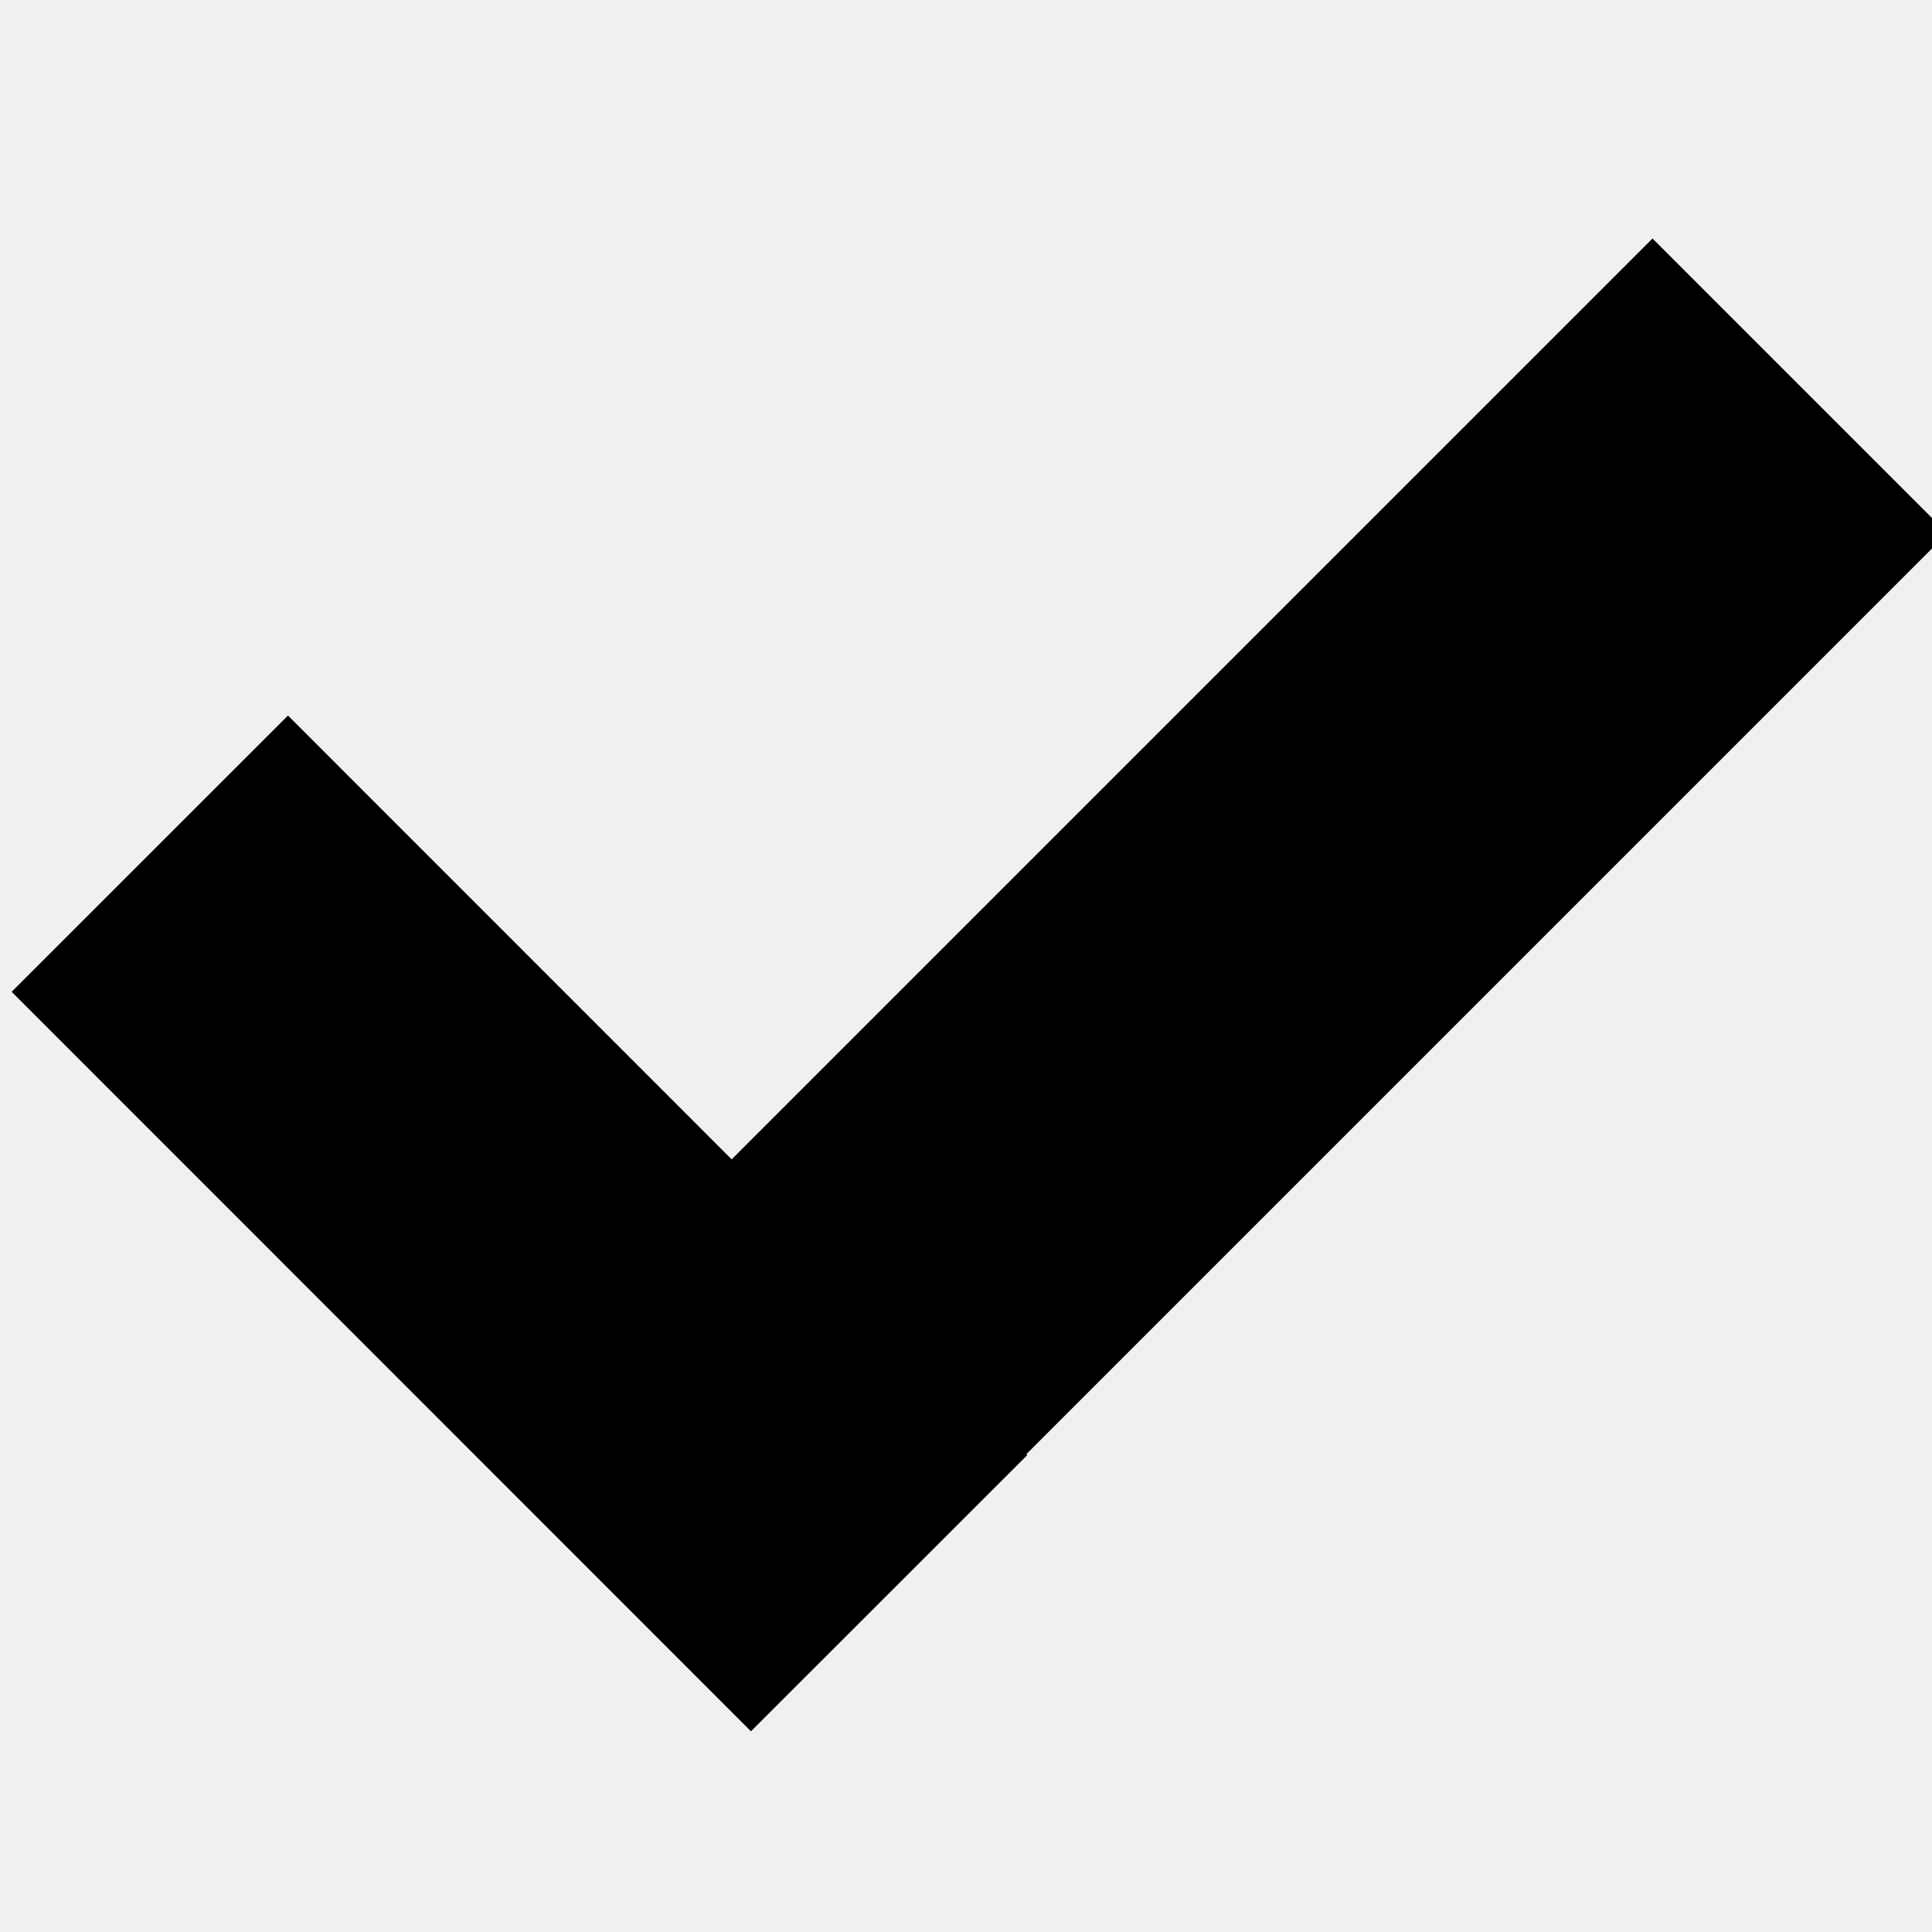
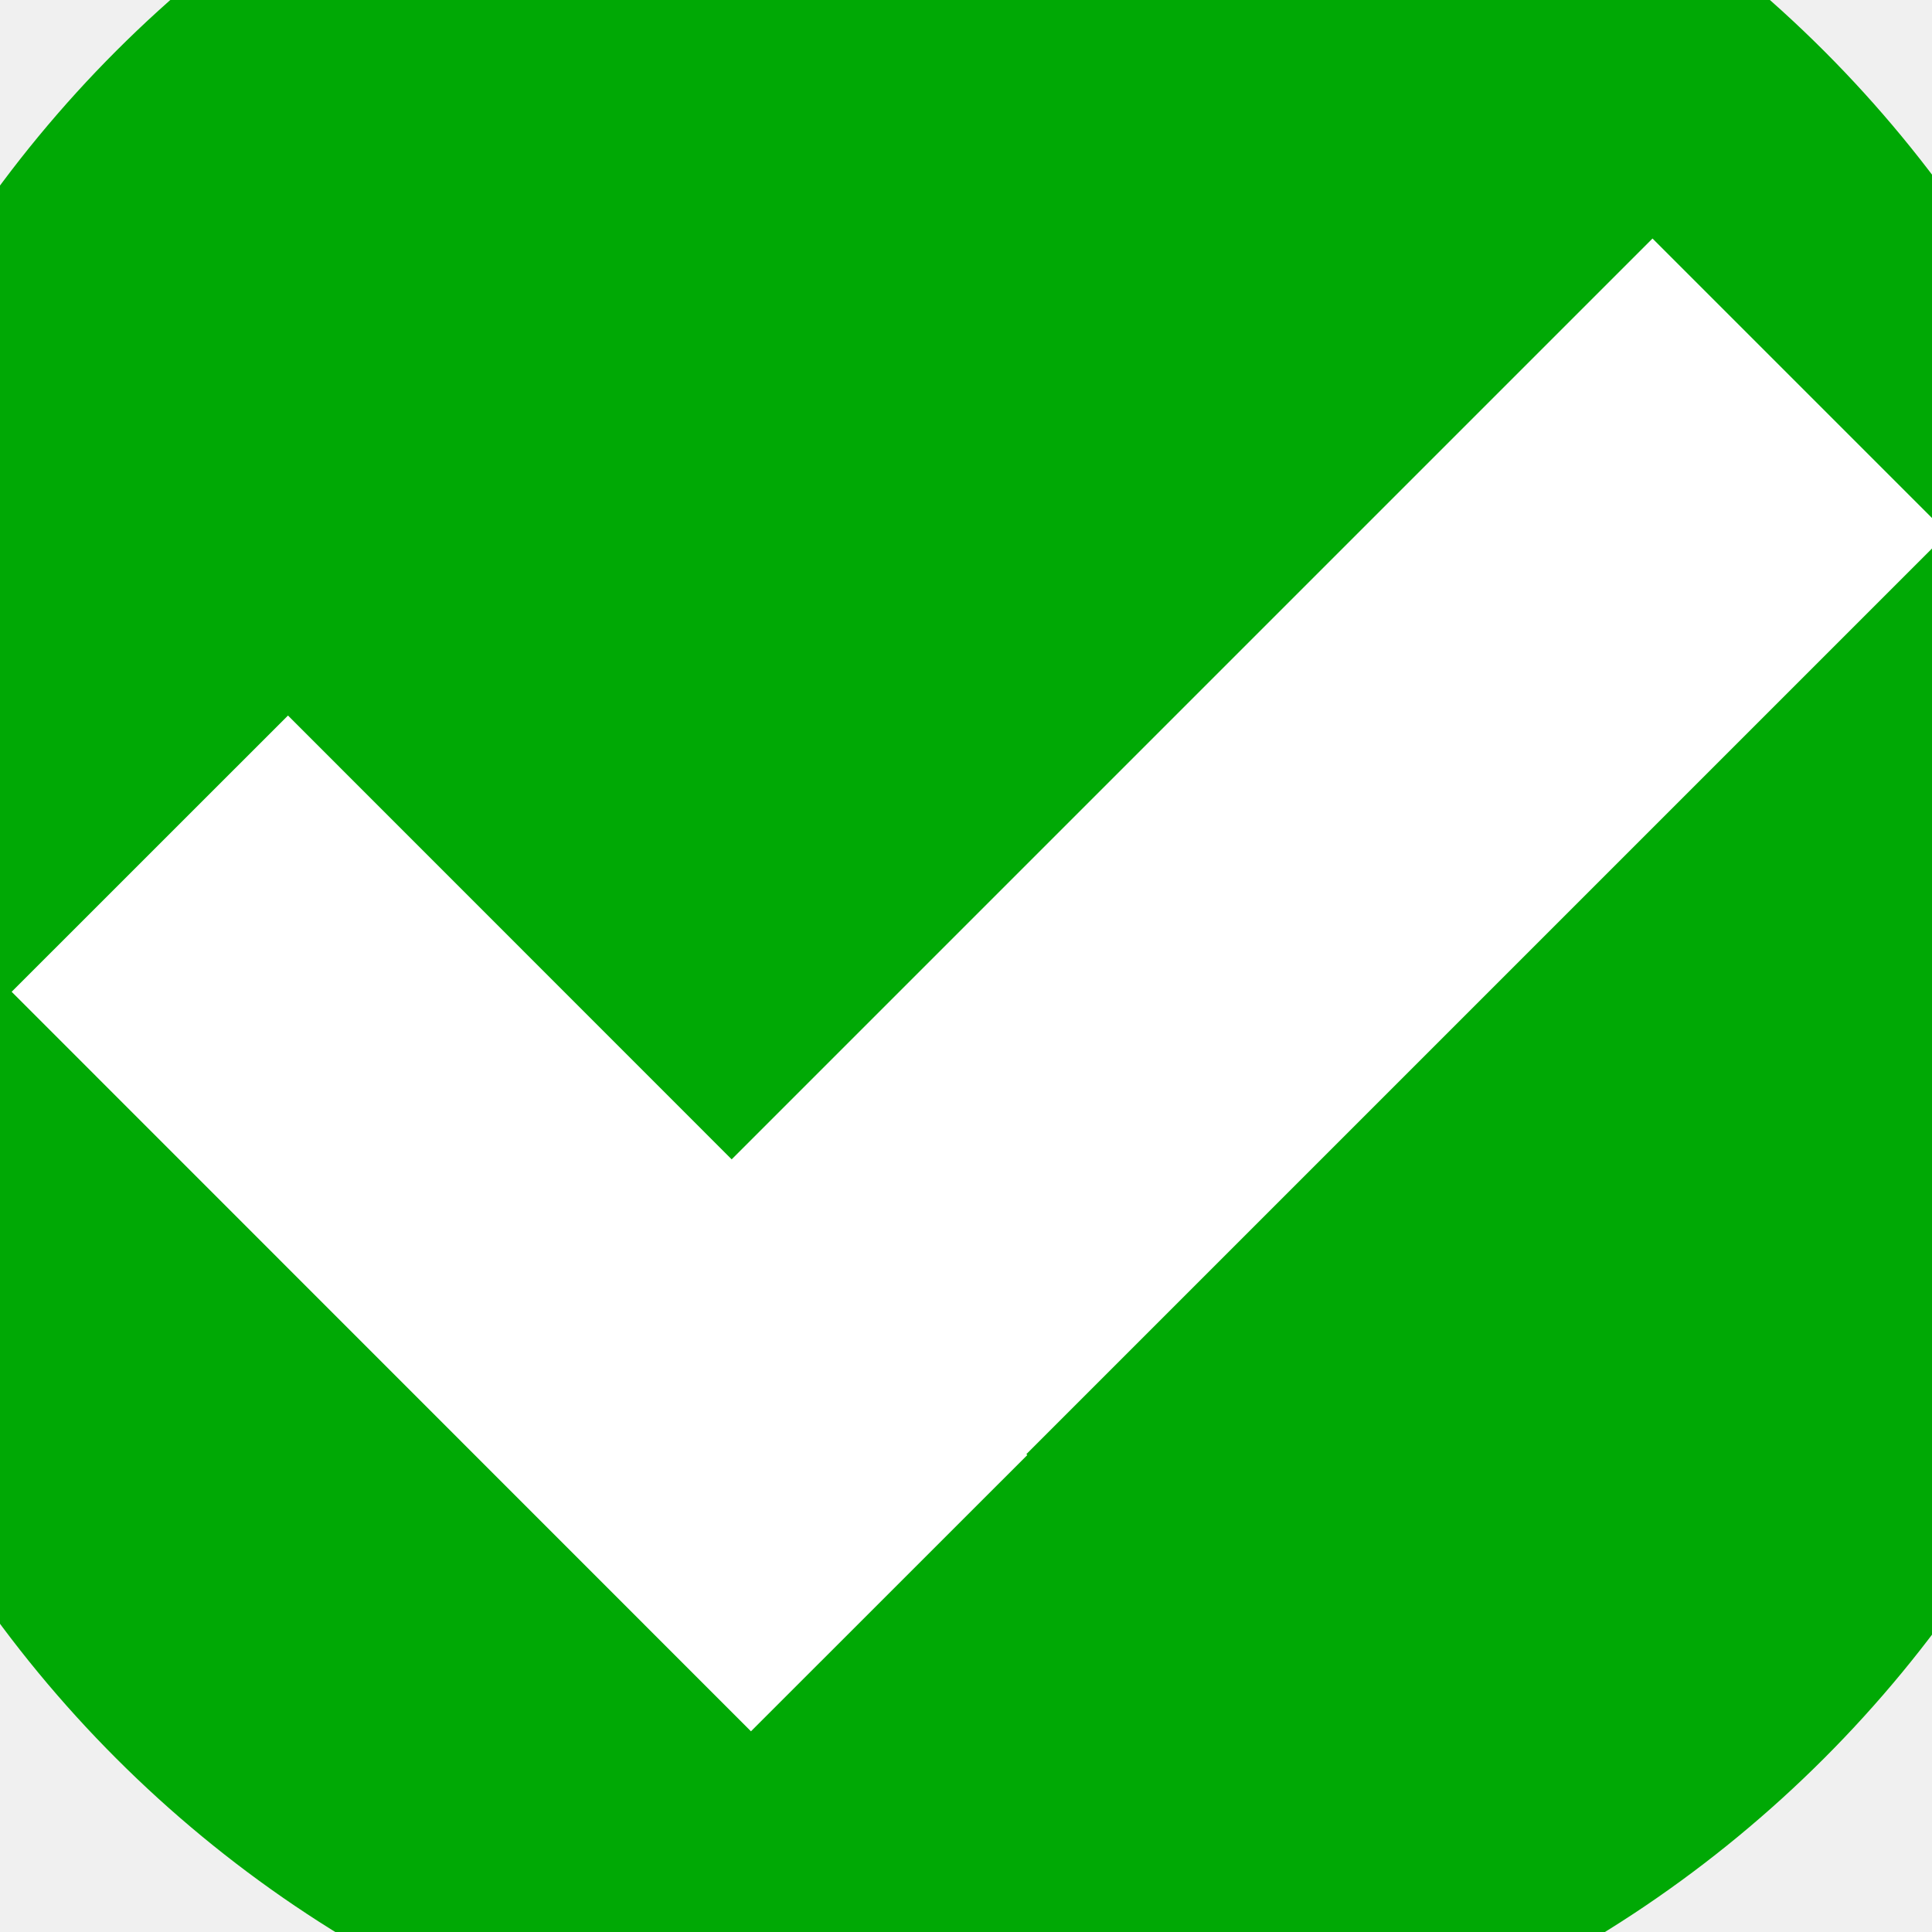
- <svg xmlns="http://www.w3.org/2000/svg" id="icon-check" x="0px" y="0px" viewBox="0 0 8 8" xml:space="preserve">
-   <rect x="-0.013" y="4.258" transform="matrix(-0.707 -0.7072 0.7072 -0.707 0.0891 10.1702)" width="4.33" height="1.618" />
-   <rect x="2.227" y="2.899" transform="matrix(-0.7071 0.7071 -0.7071 -0.7071 11.6877 2.6833)" width="6.121" height="1.726" />
+ <svg xmlns="http://www.w3.org/2000/svg" id="icon-check" x="0px" y="0px" viewBox="0 0 8 8" xml:space="preserve" version="1.1">
+   <defs id="defs2" />
+   <circle style="fill:#00a905;fill-opacity:1;stroke:none;stroke-width:5.414;stroke-linejoin:round;stroke-opacity:1" id="path2" cx="4.017" cy="3.746" r="5" />
+   <rect x="-0.013" y="4.258" transform="matrix(-0.707 -0.7072 0.7072 -0.707 0.0891 10.1702)" width="4.33" height="1.618" id="rect1" style="fill:#ffffff;fill-opacity:1" />
+   <rect x="2.227" y="2.899" transform="matrix(-0.7071 0.7071 -0.7071 -0.7071 11.6877 2.6833)" width="6.121" height="1.726" id="rect2" style="fill:#ffffff;fill-opacity:1" />
</svg>
